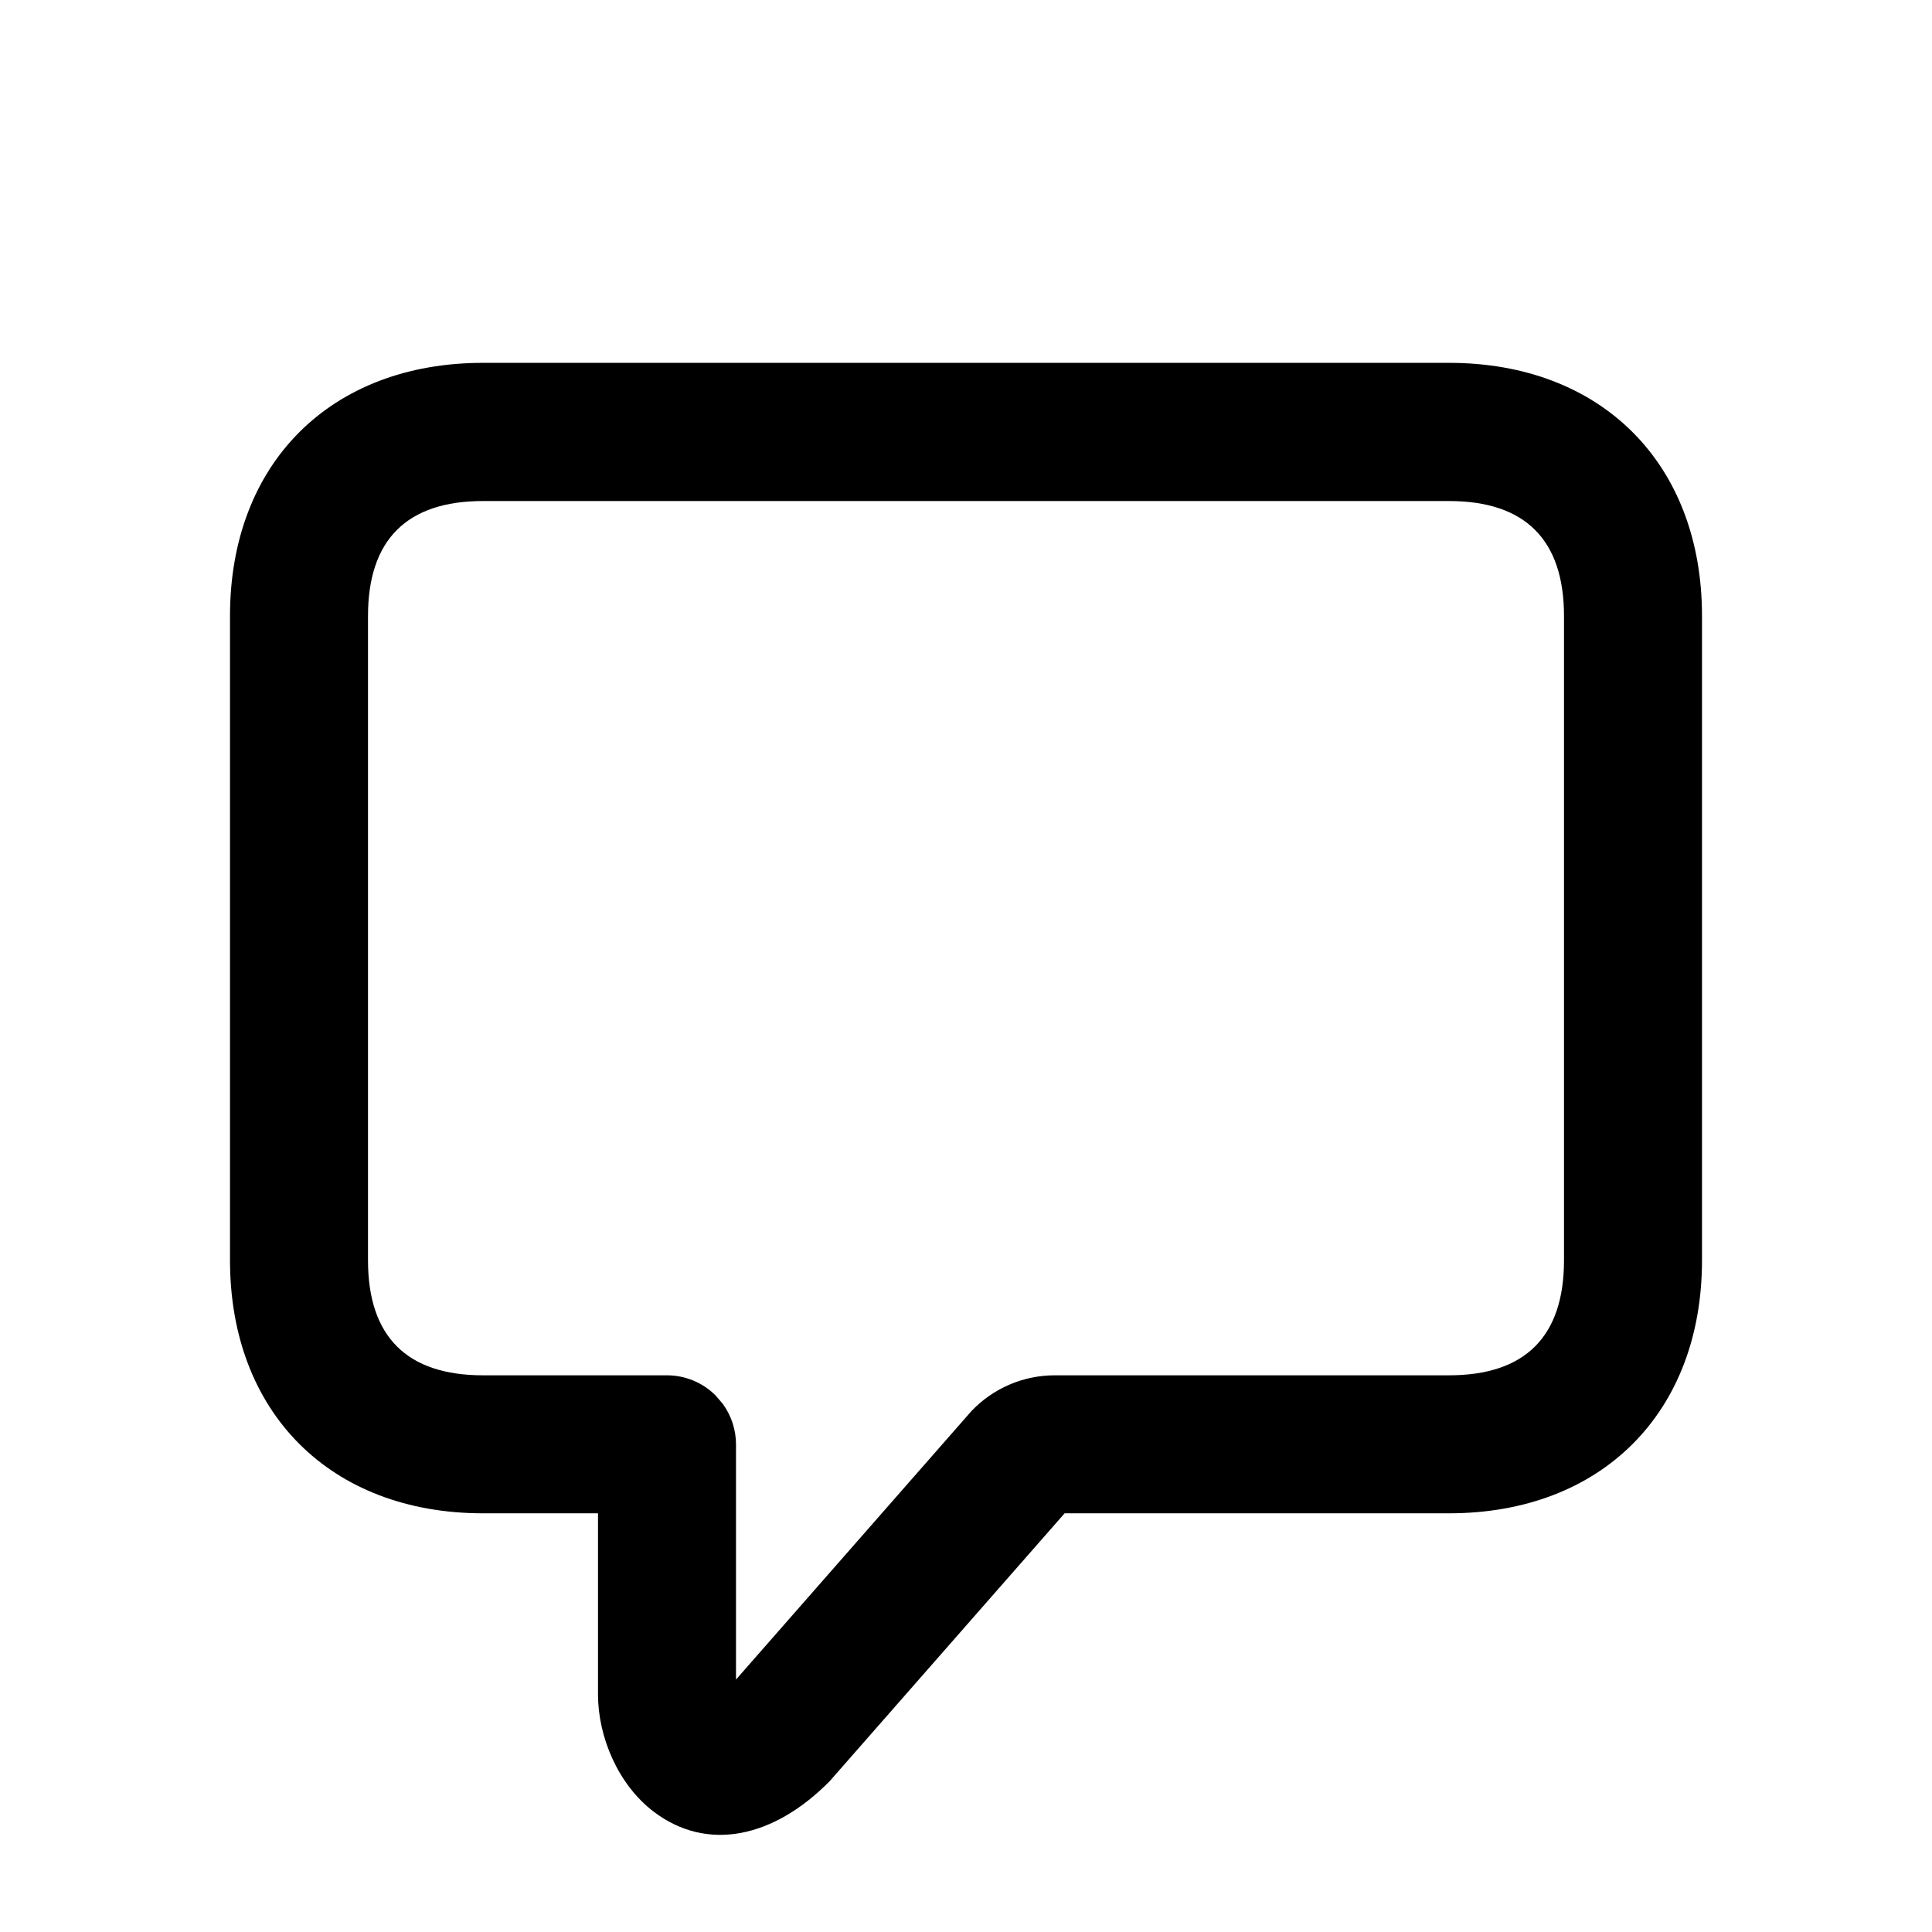
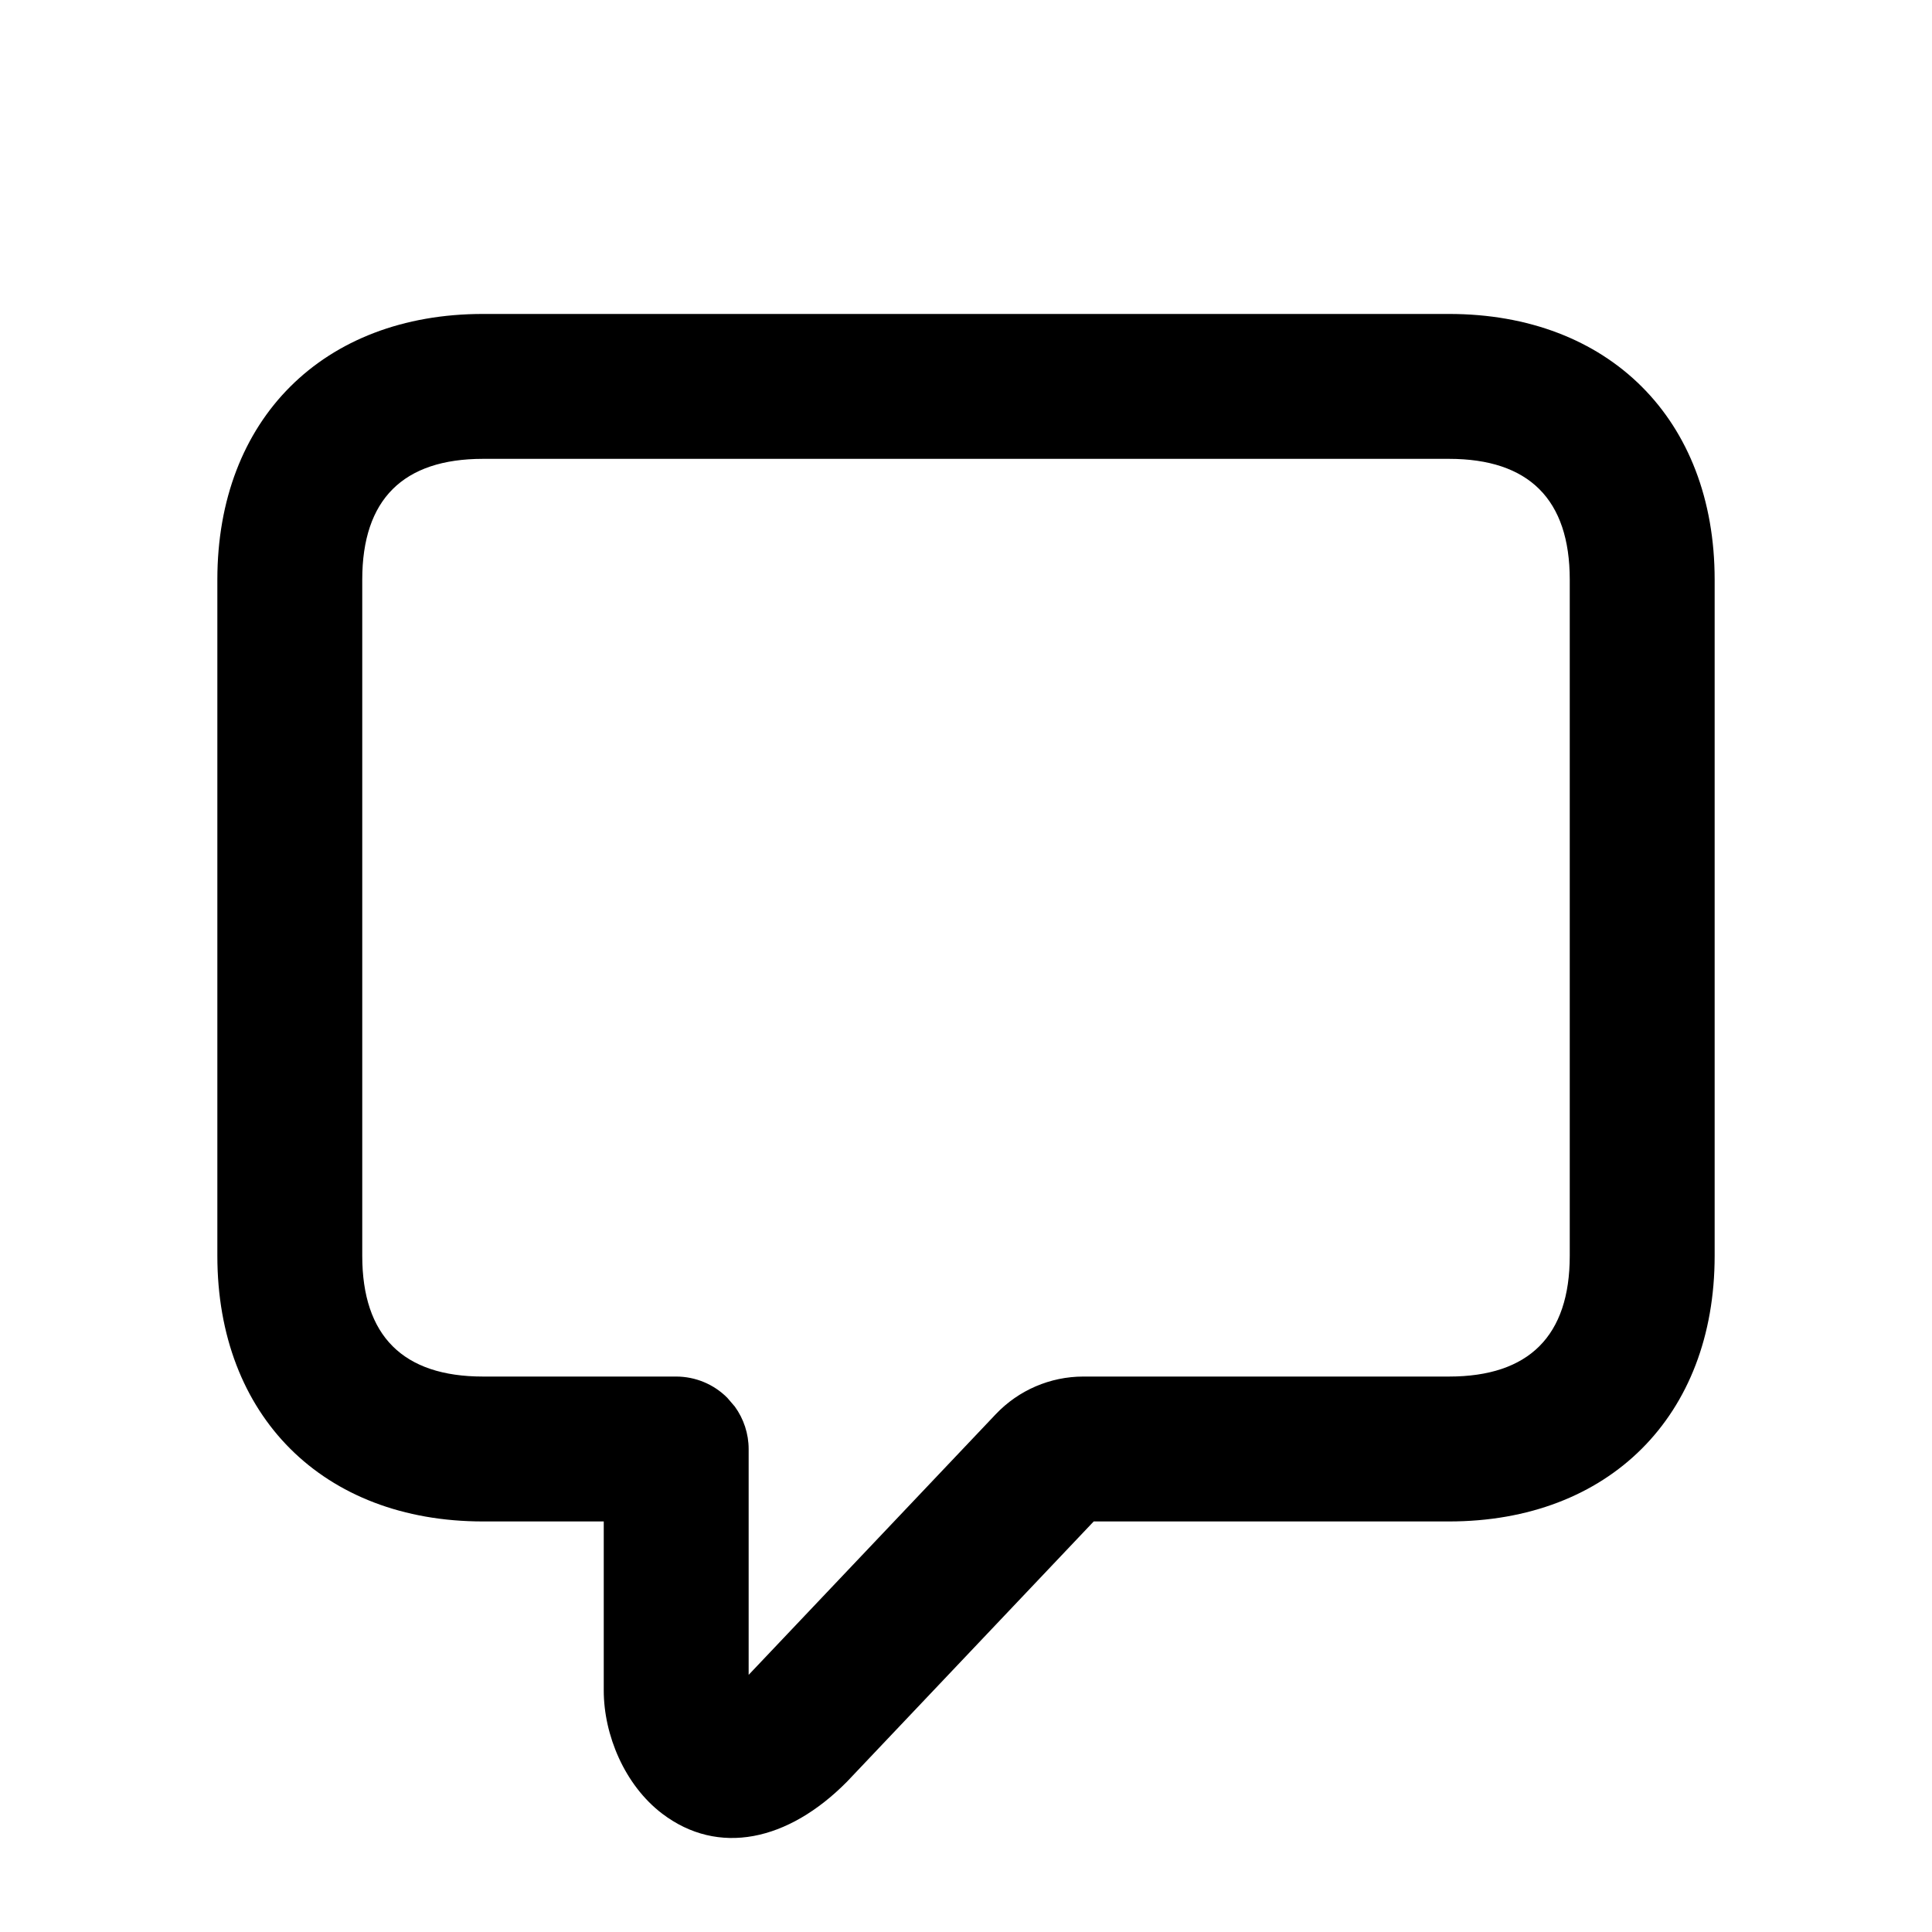
- <svg xmlns="http://www.w3.org/2000/svg" fill="none" height="21" viewBox="0 0 21 21" width="21">
-   <path d="m6.5 16.449h-1.25c-1.654 0-2.75-1.091-2.75-2.751v-7.003c0-1.661 1.096-2.751 2.75-2.751h10.5c1.654 0 2.75 1.091 2.75 2.751v7.003c0 1.661-1.096 2.751-2.75 2.751h-4.178l-2.554 2.912c-.611.619-1.334.771-1.913.331-.389-.296-.605-.815-.605-1.275zm4.058-1.11c.236-.249.564-.39.907-.39h4.285c.827 0 1.25-.42 1.25-1.25v-7.003c0-.83-.423-1.25-1.25-1.25h-10.5c-.827 0-1.25.42-1.25 1.25v7.003c0 .83.423 1.25 1.25 1.25h1.999c.199 0 .39.079.53.22l.078.091c.092.127.143.281.143.44v2.556z" fill="currentColor" />
+ <svg xmlns="http://www.w3.org/2000/svg" fill="none" height="20" viewBox="0 0 20 20" width="20">
+   <path d="m6.25 15.75h-1.25c-1.654 0-2.75-1.09-2.75-2.75v-7c0-1.66 1.096-2.75 2.75-2.75h10c1.654 0 2.75 1.09 2.75 2.75v7c0 1.66-1.096 2.75-2.75 2.75h-3.678l-2.554 2.694c-.611.618-1.334.771-1.913.331-.389-.296-.605-.815-.605-1.275zm4.058-1.11c.236-.249.564-.39.907-.39h3.785c.827 0 1.25-.42 1.25-1.25v-7c0-.83-.423-1.25-1.25-1.25h-10c-.827 0-1.25.42-1.25 1.25v7c0 .83.423 1.25 1.25 1.25h1.999c.199 0 .39.079.53.22l.078.091c.092.127.143.281.143.44v2.337z" fill="currentColor" />
</svg>
